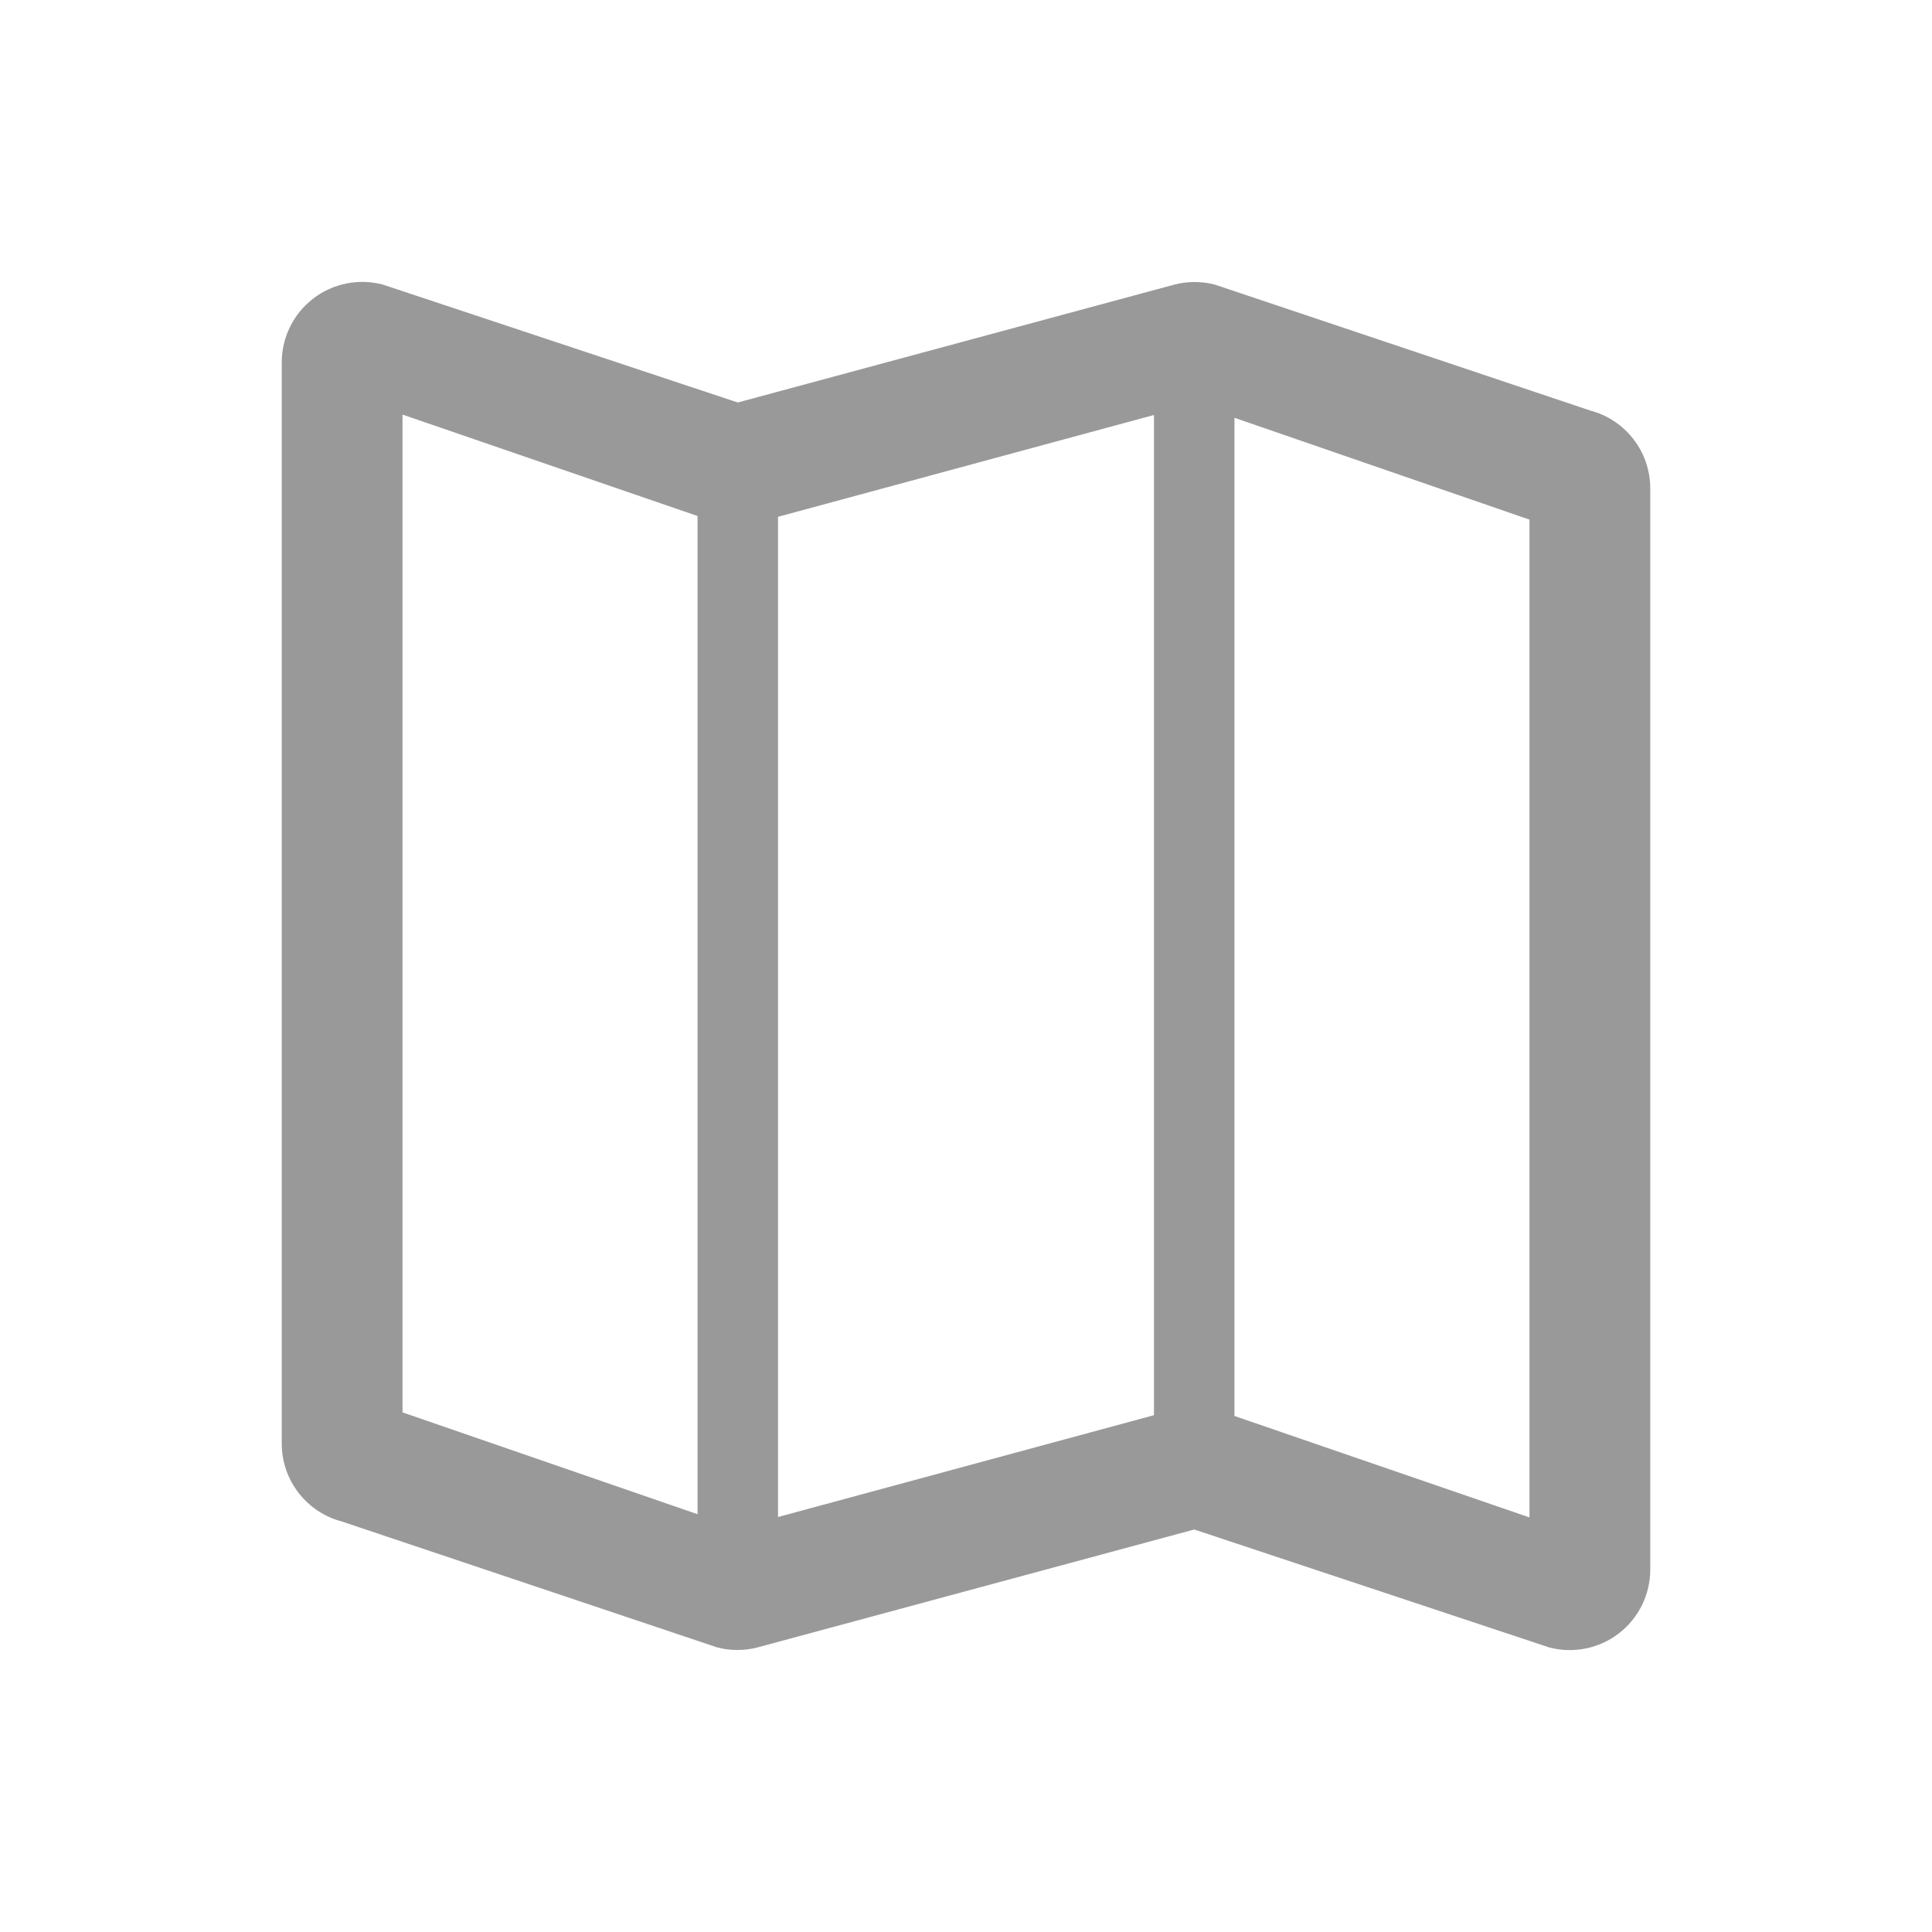
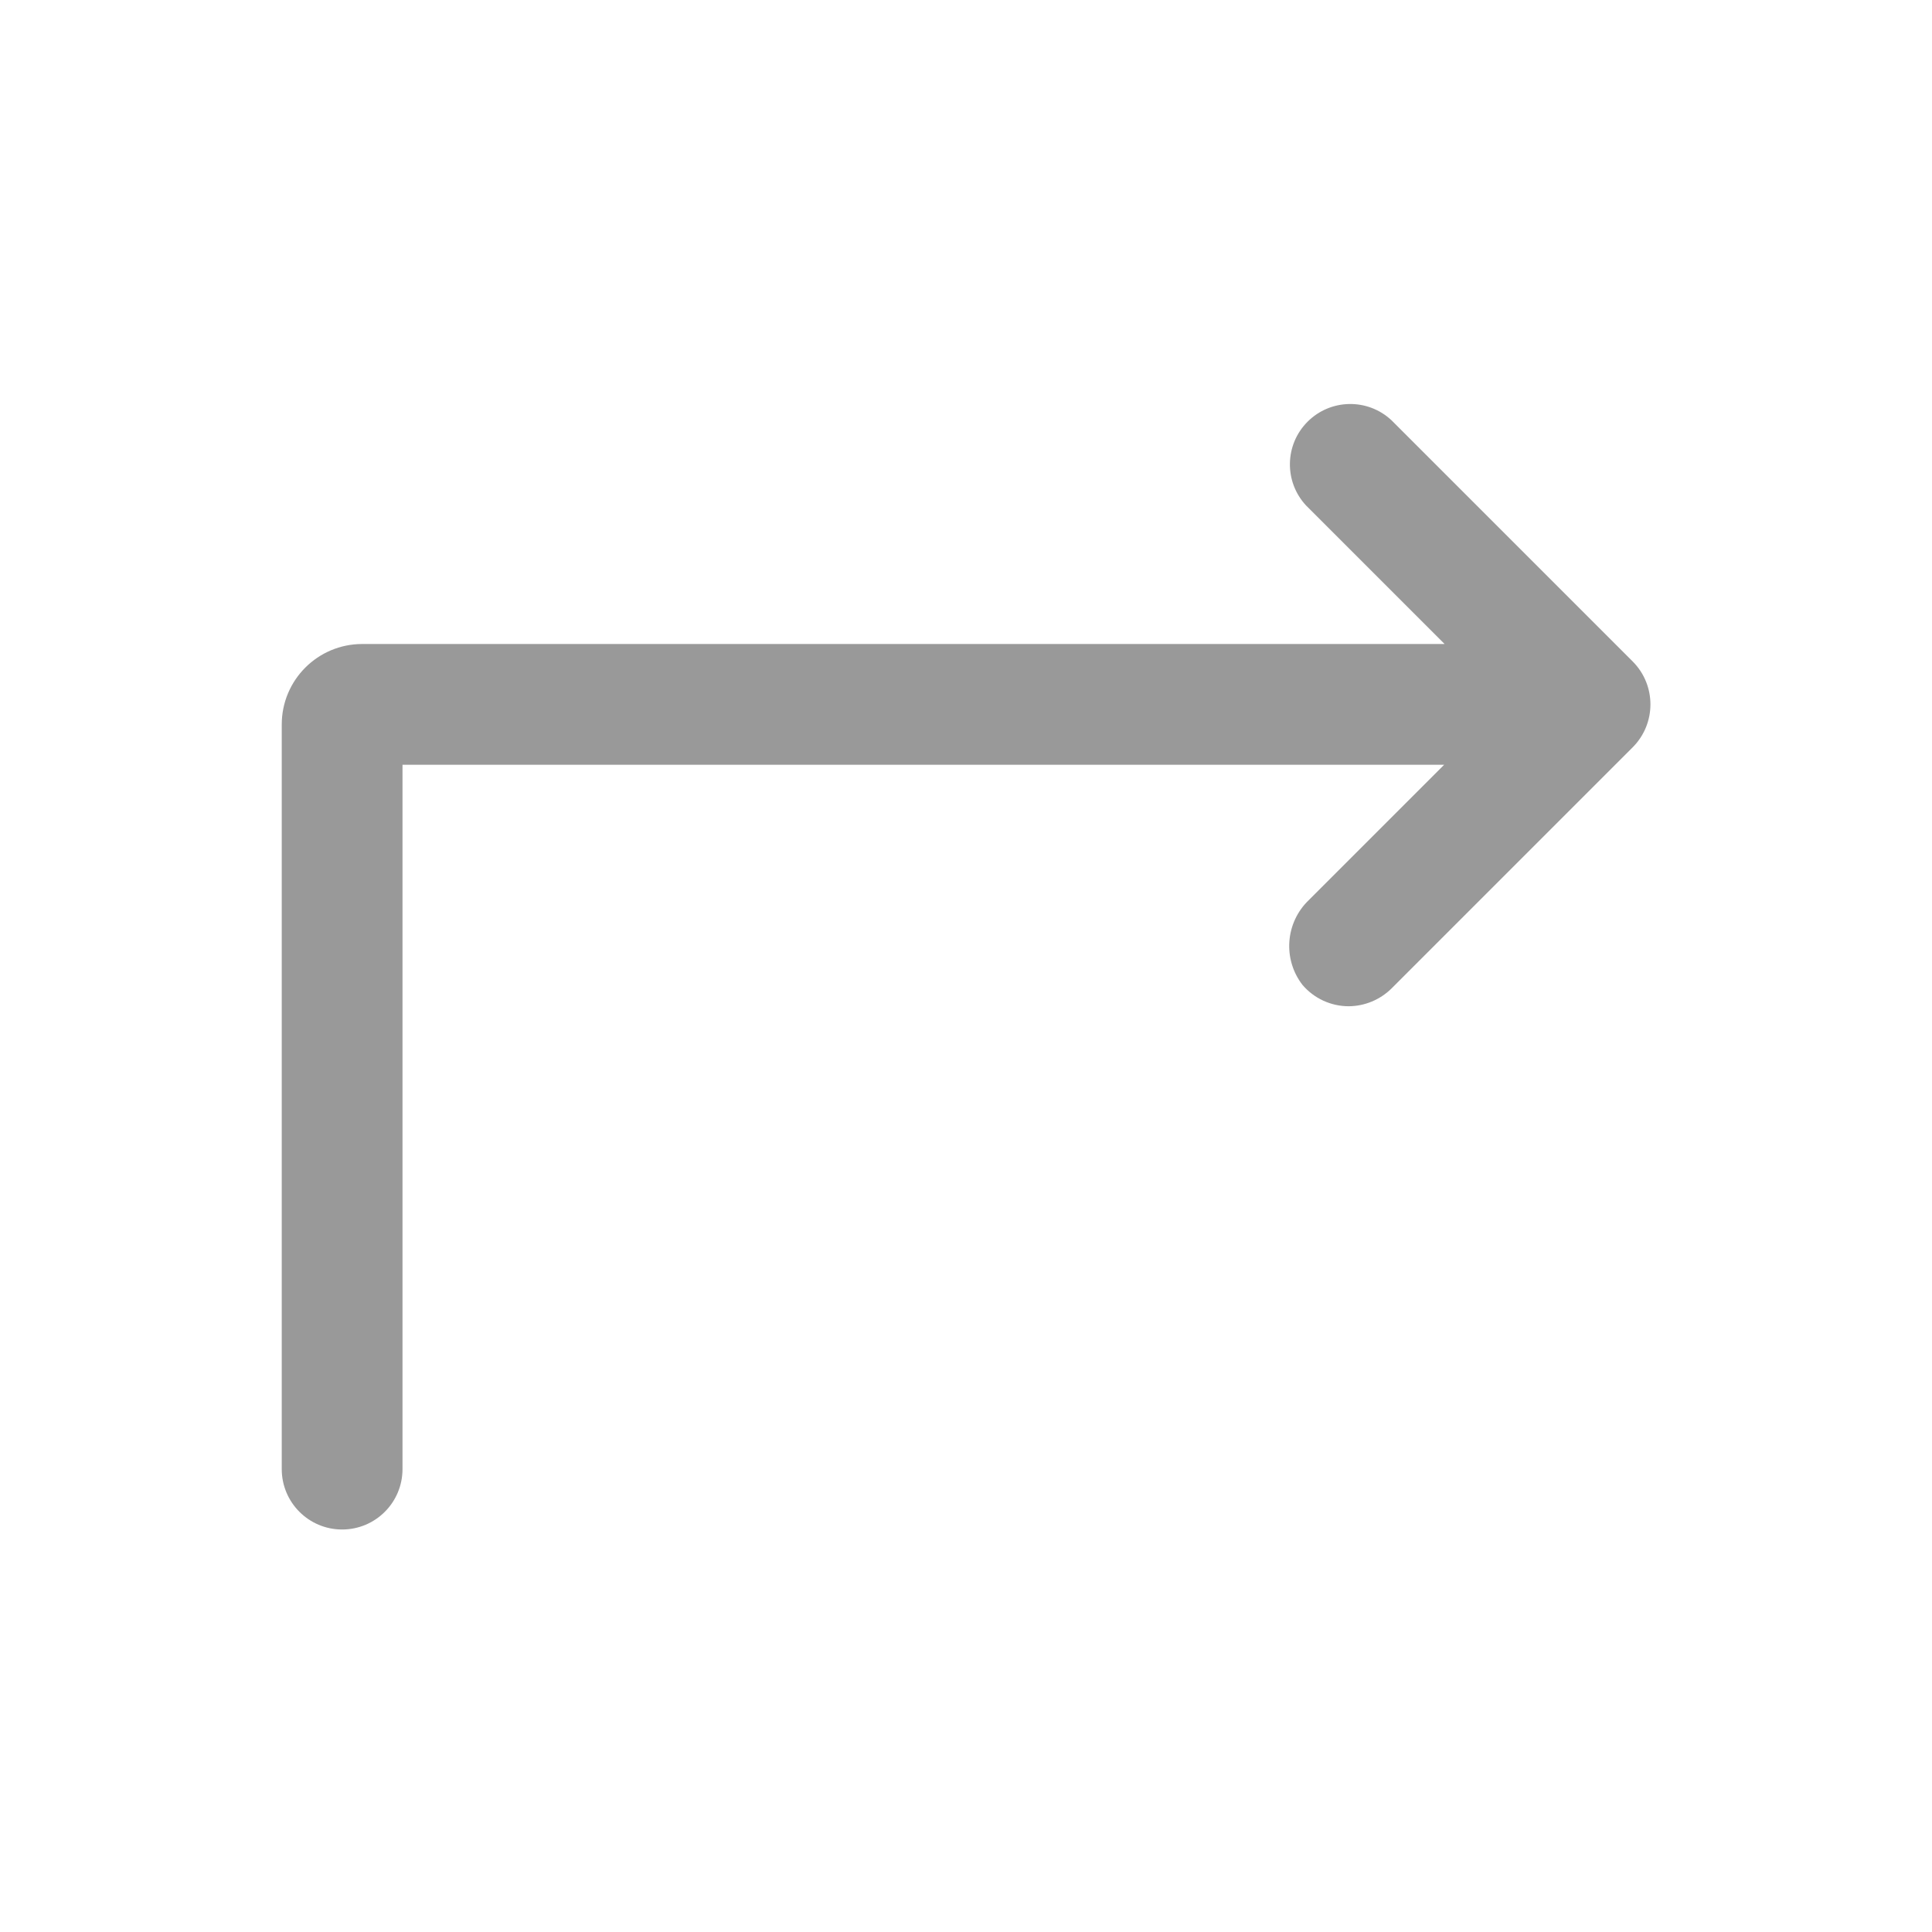
<svg xmlns="http://www.w3.org/2000/svg" viewBox="0 0 48 48">
  <defs>
    <style>.cls-1{fill:none;}.cls-2{fill:#999;}</style>
  </defs>
  <g id="Square">
    <rect class="cls-1" width="48" height="48" />
  </g>
  <g id="Icon">
-     <path class="cls-2" d="M39.51,10.2,30.18,7.07a2,2,0,0,0-1,0L18.33,10,9.51,7.07A2,2,0,0,0,7,9V35.86A2,2,0,0,0,8.49,37.8l9.33,3.13a2,2,0,0,0,1,0L29.67,38l8.82,2.93A2,2,0,0,0,41,39V12.14A2,2,0,0,0,39.51,10.2ZM19.33,12.84l9.34-2.53V35.16l-9.34,2.53ZM10,10.3l7.33,2.52v24.8L10,35.09ZM38,37.7l-7.33-2.52V10.38L38,12.91Z" />
+     <path class="cls-2" d="M40.57,16.44l-6-6a1.5,1.5,0,0,0-2.12,2.12L35.89,16H9a2,2,0,0,0-2,2V36.5A1.5,1.5,0,0,0,8.5,38h0A1.5,1.5,0,0,0,10,36.5V19H35.88l-3.36,3.36a1.58,1.58,0,0,0-.16,2.11,1.51,1.51,0,0,0,1.15.53,1.53,1.53,0,0,0,1.06-.44l6-6A1.51,1.51,0,0,0,40.57,16.44Z" />
  </g>
</svg>
